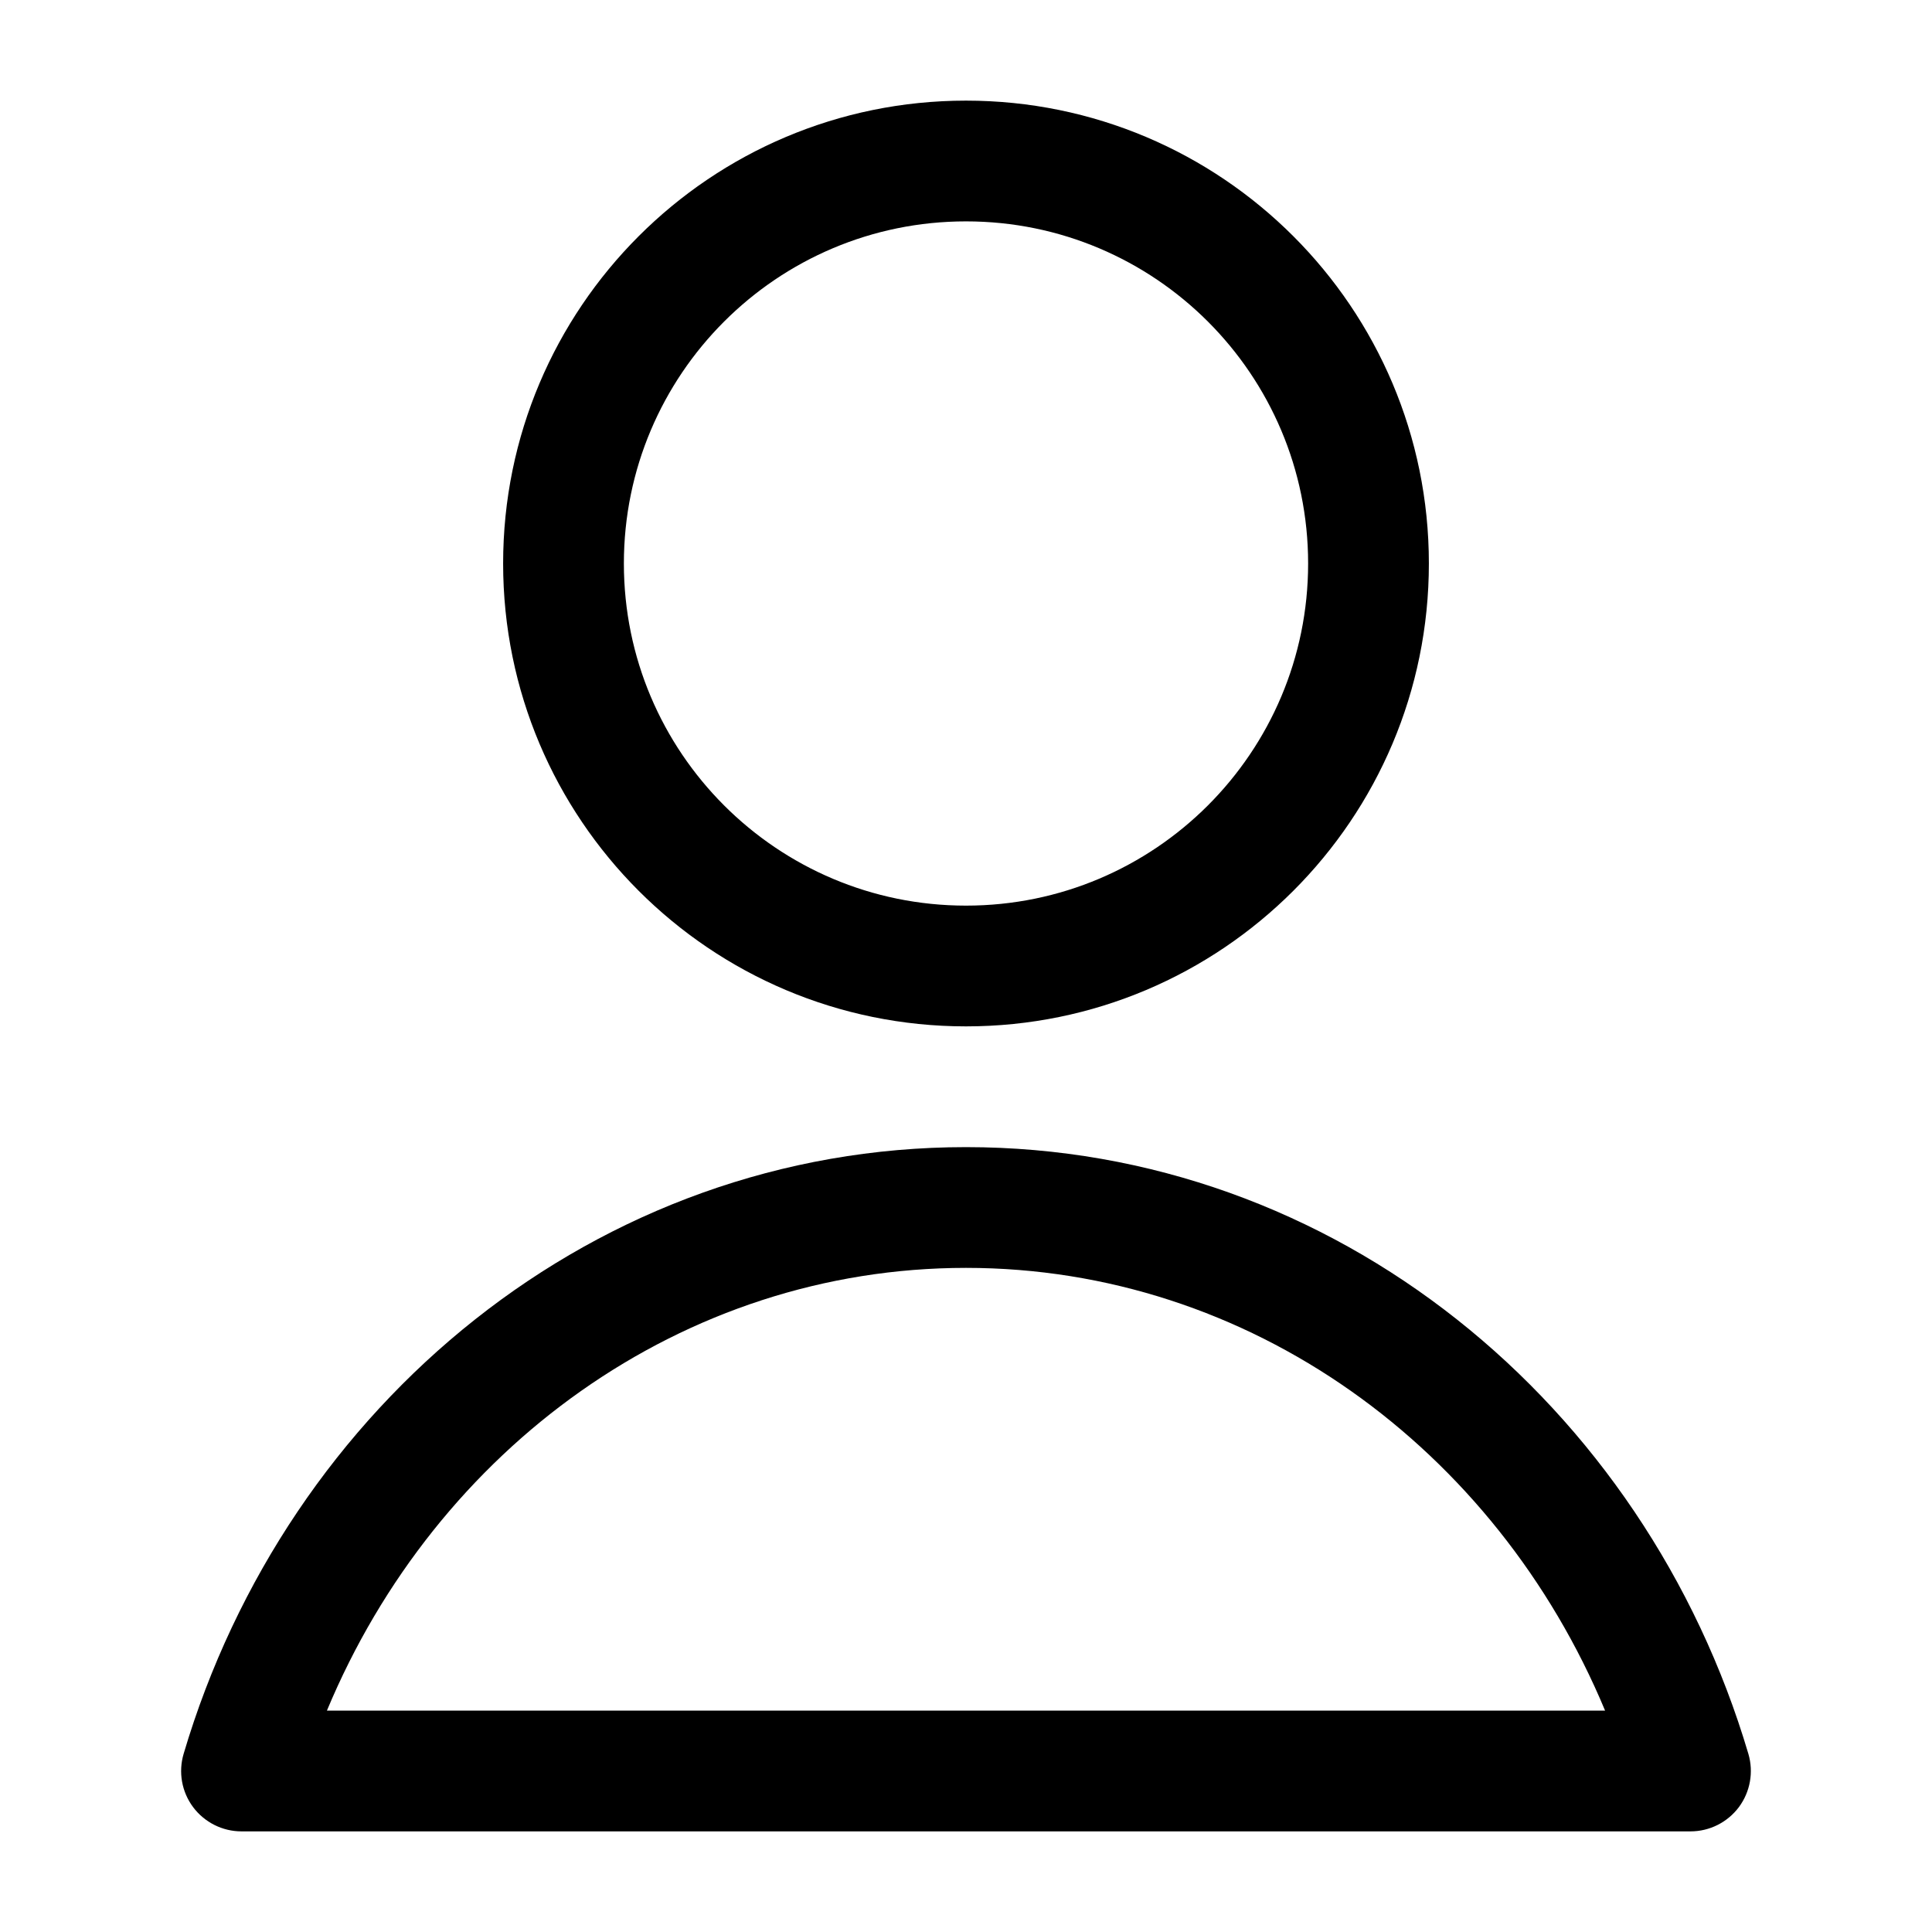
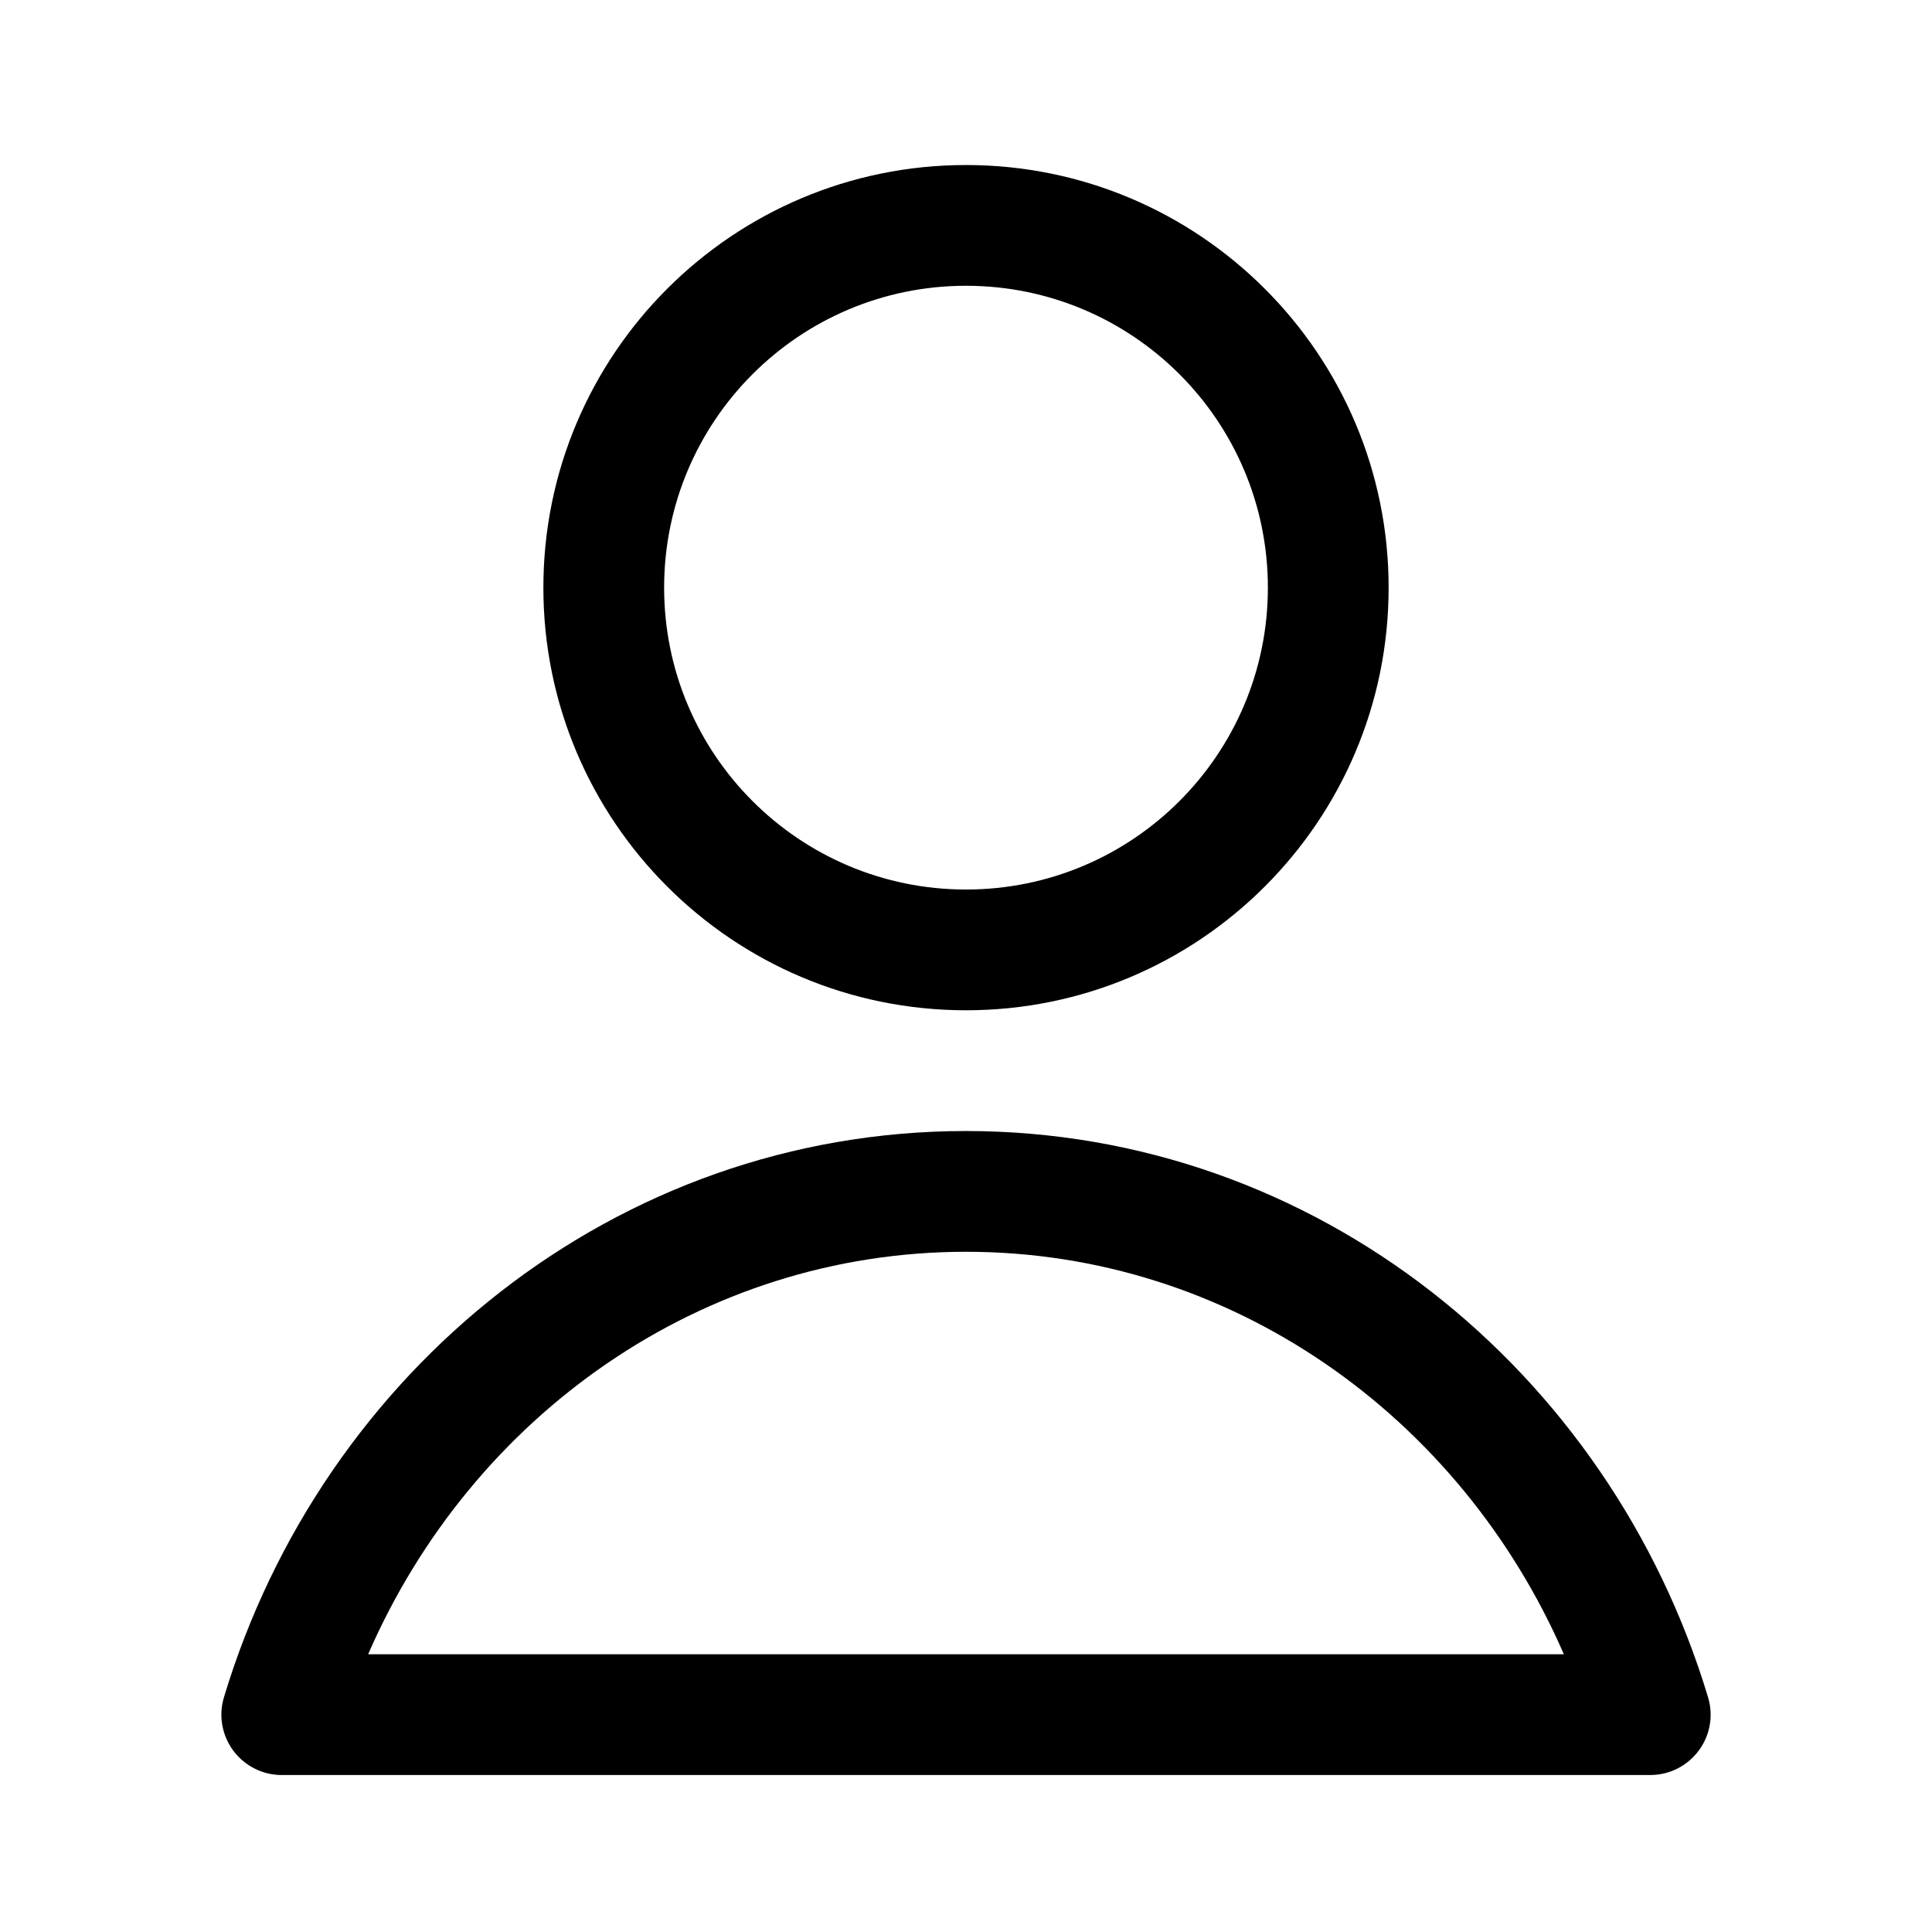
<svg xmlns="http://www.w3.org/2000/svg" width="24" height="24" viewBox="0 0 24 24" fill="none">
-   <path d="M12 2.75C9.653 2.75 7.75 4.653 7.75 7C7.75 9.347 9.653 11.25 12 11.25C14.347 11.25 16.25 9.347 16.25 7C16.25 4.653 14.347 2.75 12 2.75ZM6.25 7C6.25 3.824 8.824 1.25 12 1.25C15.176 1.25 17.75 3.824 17.75 7C17.75 10.176 15.176 12.75 12 12.75C8.824 12.75 6.25 10.176 6.25 7ZM4.061 21.25H19.939C18.581 17.991 15.52 15.75 12 15.75C8.48 15.75 5.419 17.991 4.061 21.25ZM2.281 21.787C3.567 17.445 7.411 14.25 12 14.25C16.589 14.25 20.433 17.445 21.719 21.787C21.786 22.014 21.742 22.259 21.601 22.449C21.459 22.638 21.237 22.75 21 22.75H3C2.763 22.75 2.541 22.638 2.399 22.449C2.257 22.259 2.214 22.014 2.281 21.787Z" fill="black" />
+   <path d="M8.25 7.3C8.25 5.229 9.929 3.55 12 3.55C14.071 3.55 15.75 5.229 15.75 7.3C15.75 9.371 14.071 11.05 12 11.05C9.929 11.05 8.25 9.371 8.25 7.3ZM12 2.05C9.101 2.05 6.75 4.4 6.75 7.3C6.75 10.2 9.101 12.55 12 12.55C14.899 12.55 17.25 10.2 17.25 7.3C17.25 4.4 14.899 2.05 12 2.05ZM12 15.55C15.285 15.55 18.138 17.587 19.427 20.55H4.573C5.862 17.587 8.715 15.55 12 15.55ZM12 14.05C7.654 14.05 4.005 17.026 2.782 21.084C2.713 21.311 2.757 21.557 2.898 21.747C3.04 21.938 3.263 22.05 3.5 22.05H20.5C20.737 22.05 20.96 21.938 21.102 21.747C21.244 21.557 21.287 21.311 21.218 21.084C19.995 17.026 16.346 14.05 12 14.05Z" fill="black" />
</svg>
